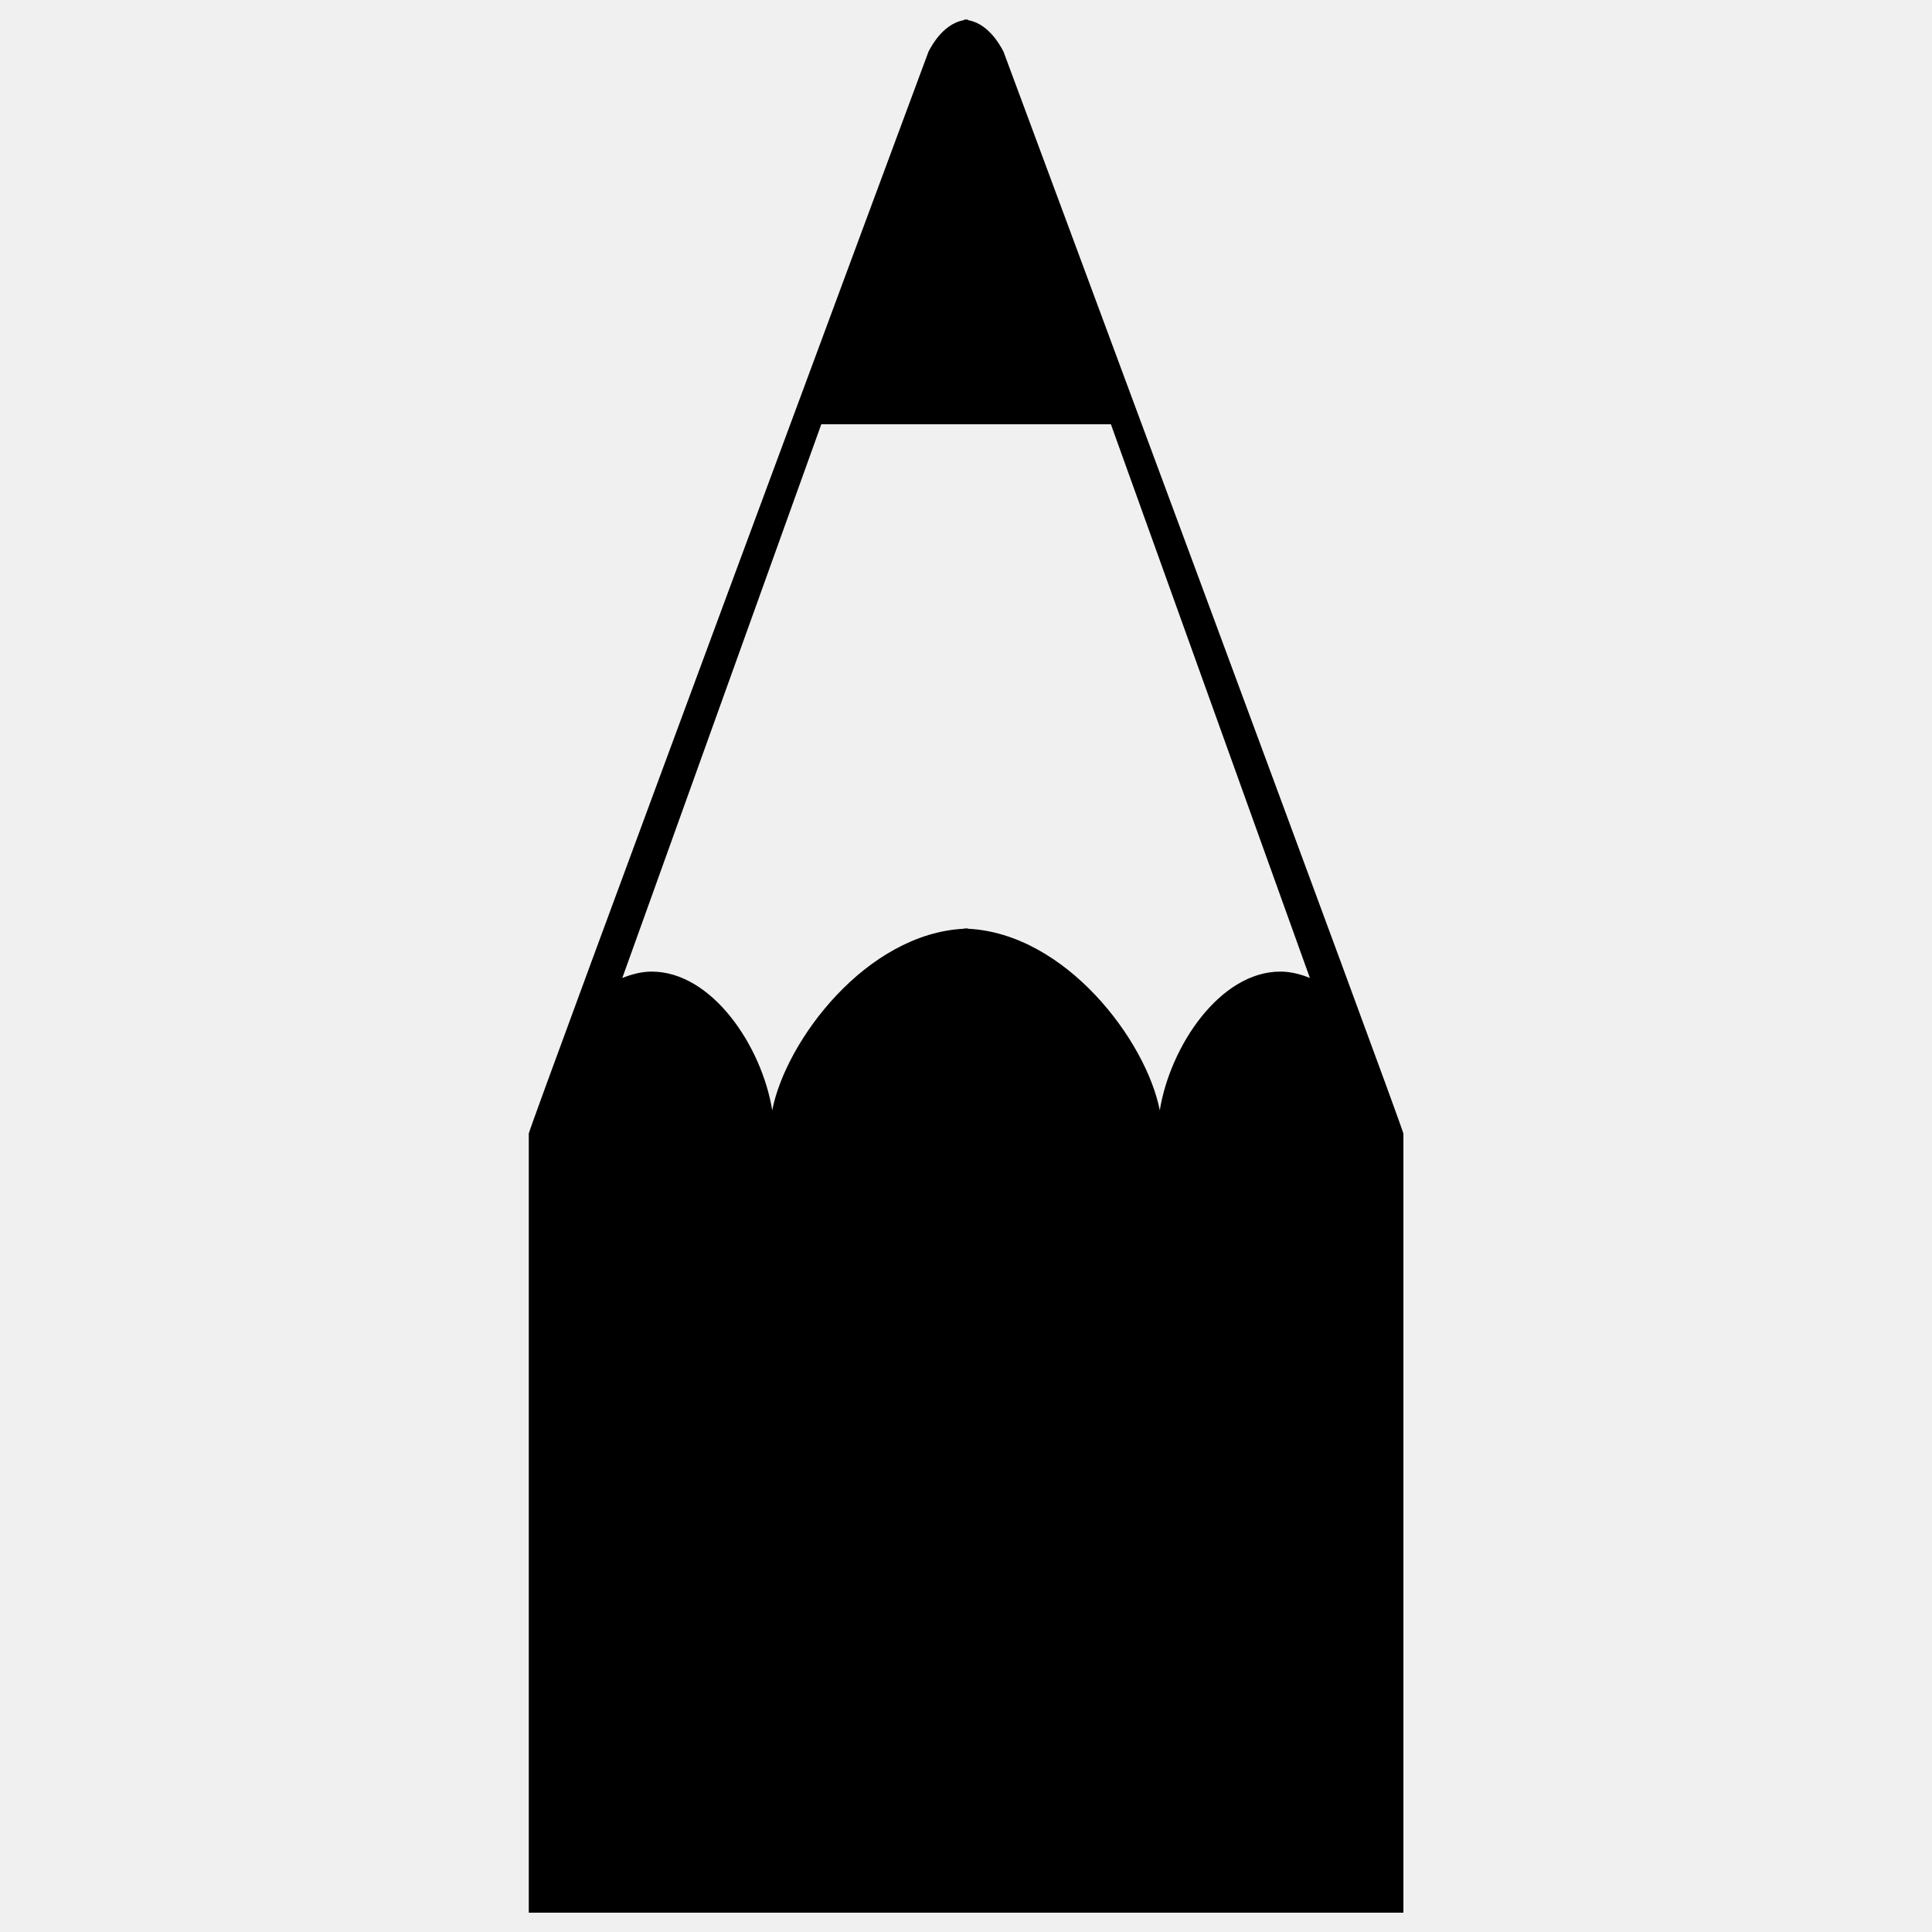
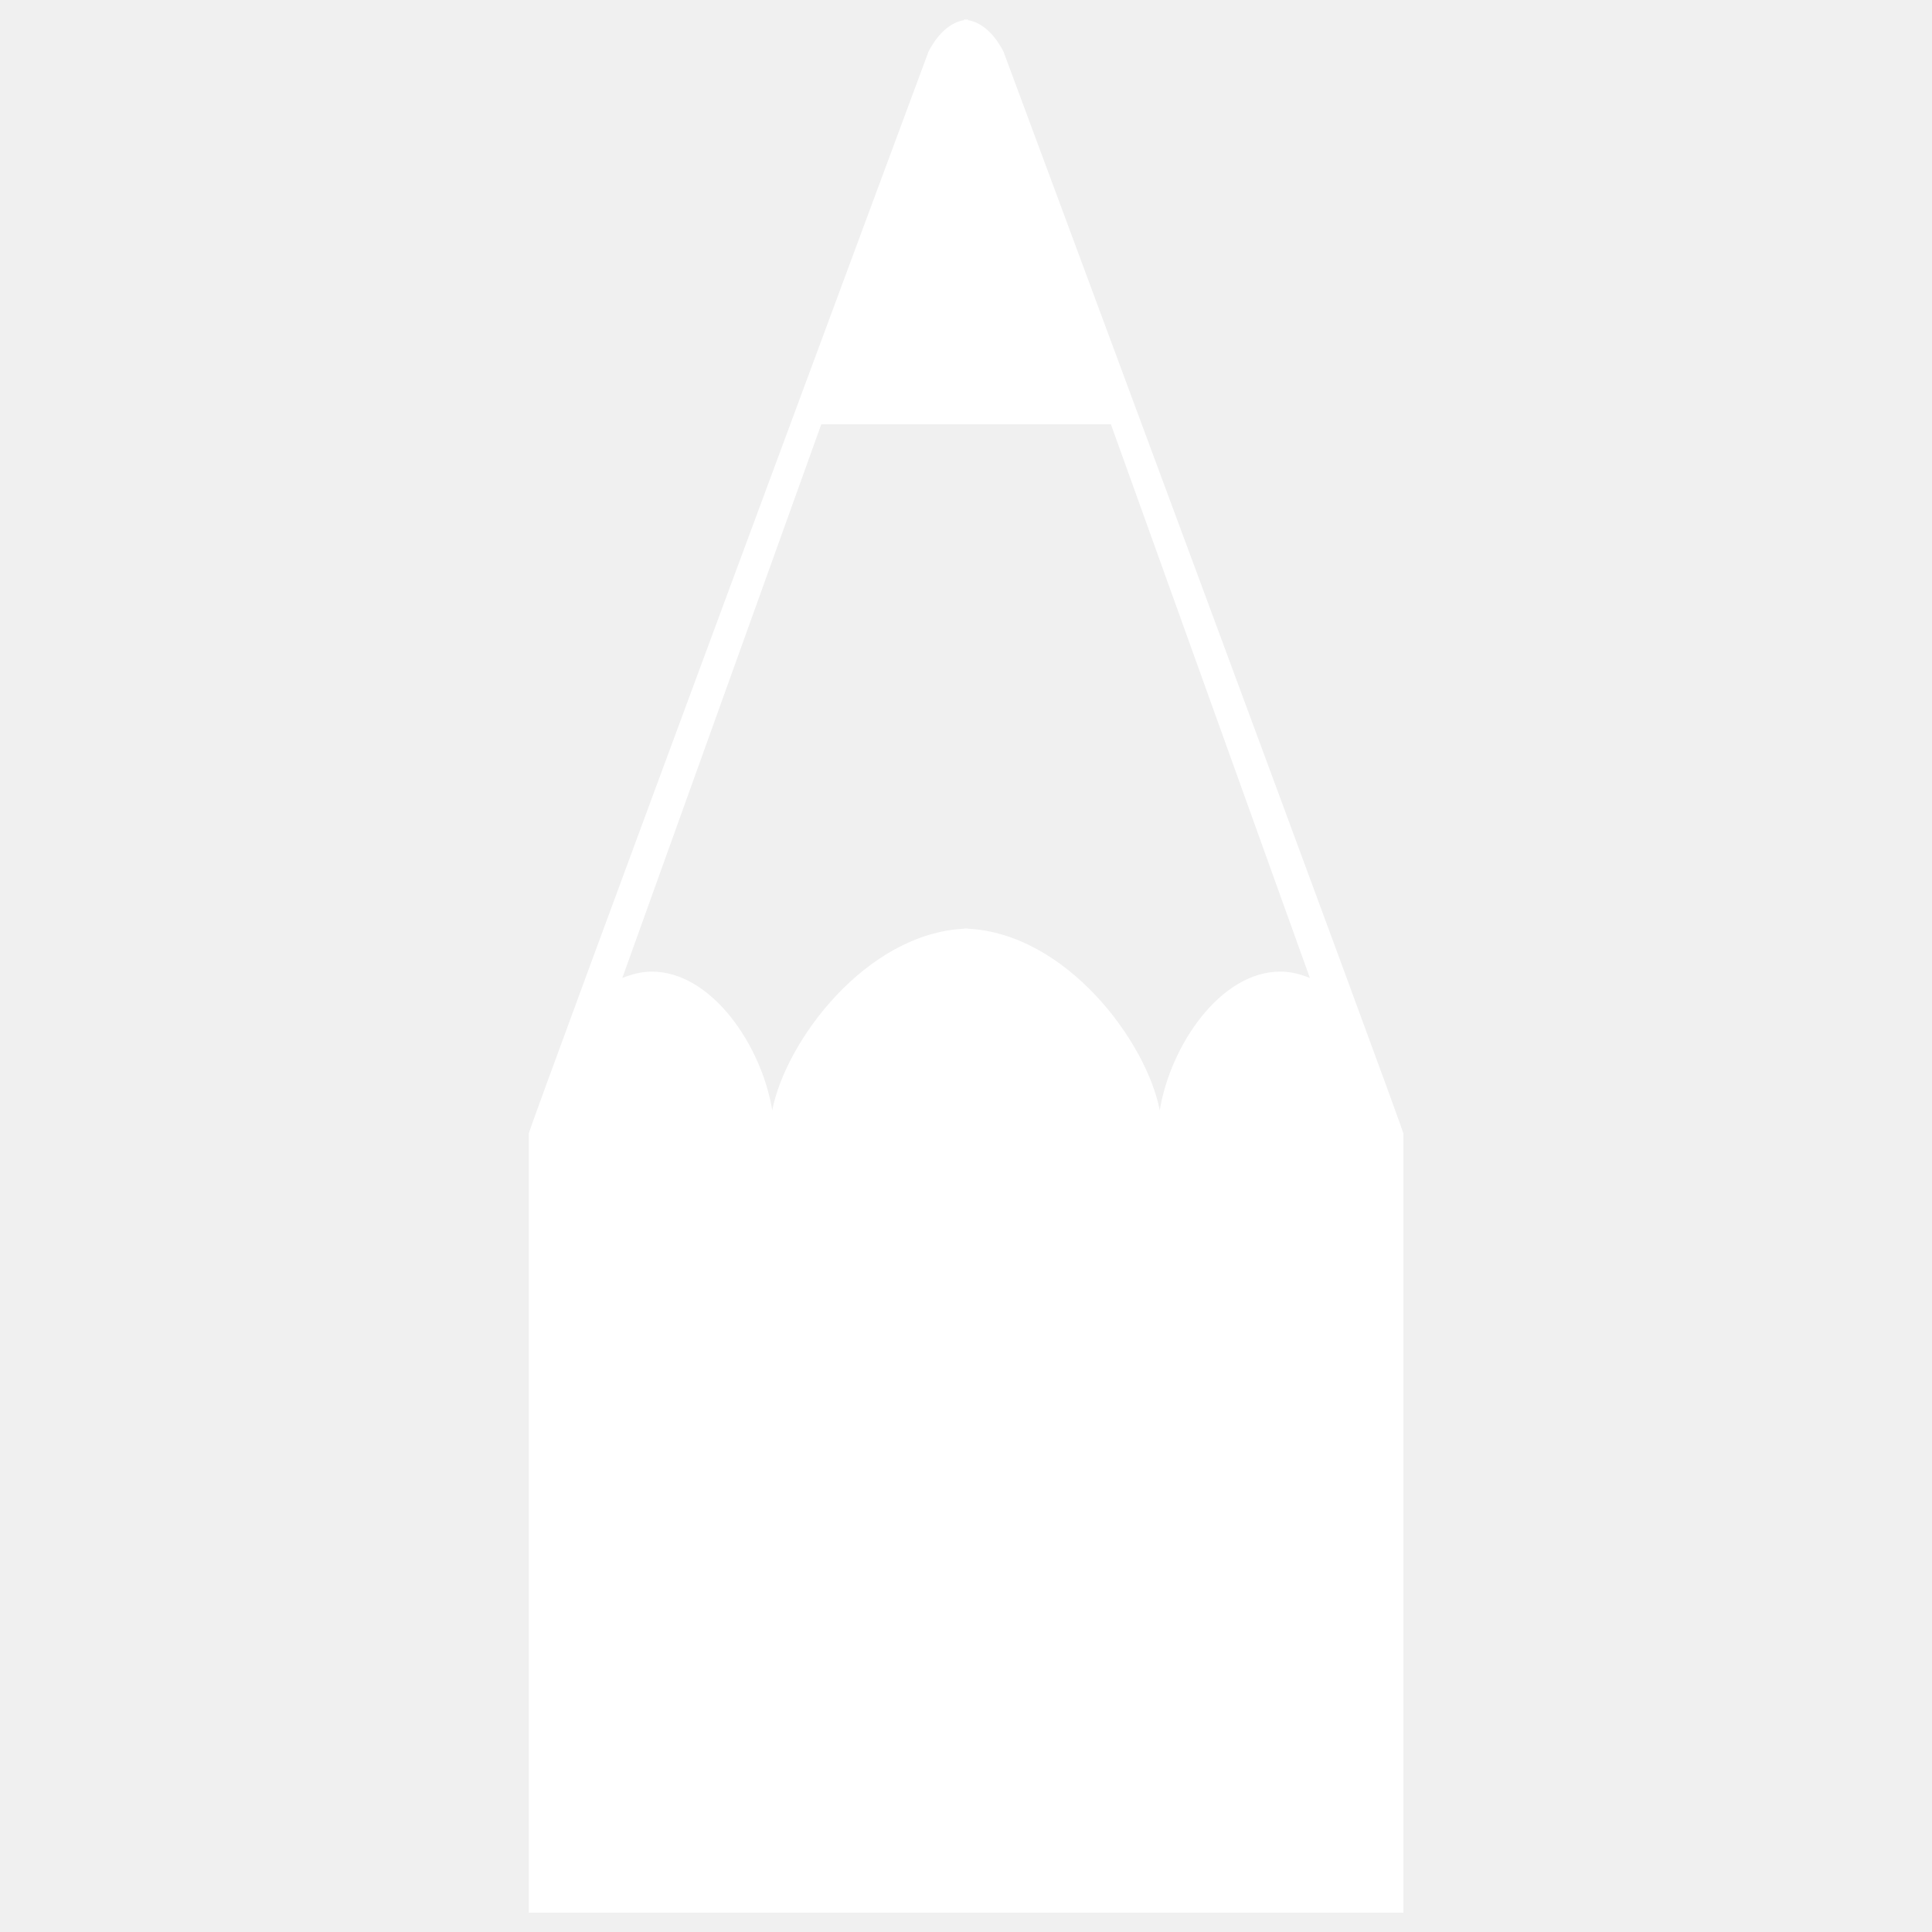
- <svg xmlns="http://www.w3.org/2000/svg" version="1.1" x="0px" y="0px" viewBox="0 0 1000 1000" enable-background="new 0 0 1000 1000" xml:space="preserve">
+ <svg xmlns="http://www.w3.org/2000/svg" version="1.1" id="图层_1" x="0px" y="0px" viewBox="0 0 1000 1000" style="enable-background:new 0 0 1000 1000;" xml:space="preserve">
+   <style type="text/css">
+ 	.st0{fill:#FFFFFF;}
+ </style>
  <g>
-     <path d="M519.4,26.7c-5.2-10-11.8-15.2-18.5-16.3V10c-0.3,0-0.6,0.2-0.9,0.2c-0.3,0-0.6-0.2-0.9-0.2v0.4c-6.7,1.1-13.3,6.3-18.5,16.3c0,0-206.9,557.3-206.9,560V990h225.4h1.9h225.4V586.8C726.4,584,519.4,26.7,519.4,26.7z M662.7,502.9c-31.2,0-57,38.5-62.4,71.8c-7-35.9-48.5-91.5-99.4-94v-0.2c-0.3,0-0.6,0.1-0.9,0.1c-0.3,0-0.6-0.1-0.9-0.1v0.2c-50.8,2.5-92.4,58-99.4,94c-5.4-33.3-31.2-71.8-62.4-71.8c-5.3,0-10.4,1.4-15.2,3.3l103-286.6h74h1.9h74l103,286.6C673.1,504.2,668,502.9,662.7,502.9z" />
+     <path class="st0" d="M519.4,26.7c-5.2-10-11.8-15.2-18.5-16.3V10c-0.3,0-0.6,0.2-0.9,0.2s-0.6-0.2-0.9-0.2v0.4   c-6.7,1.1-13.3,6.3-18.5,16.3c0,0-206.9,557.3-206.9,560V990h225.4h1.9h225.4V586.8C726.4,584,519.4,26.7,519.4,26.7z M662.7,502.9   c-31.2,0-57,38.5-62.4,71.8c-7-35.9-48.5-91.5-99.4-94v-0.2c-0.3,0-0.6,0.1-0.9,0.1s-0.6-0.1-0.9-0.1v0.2   c-50.8,2.5-92.4,58-99.4,94c-5.4-33.3-31.2-71.8-62.4-71.8c-5.3,0-10.4,1.4-15.2,3.3l103-286.6h74h1.9h74l103,286.6   C673.1,504.2,668,502.9,662.7,502.9z" />
  </g>
</svg>
